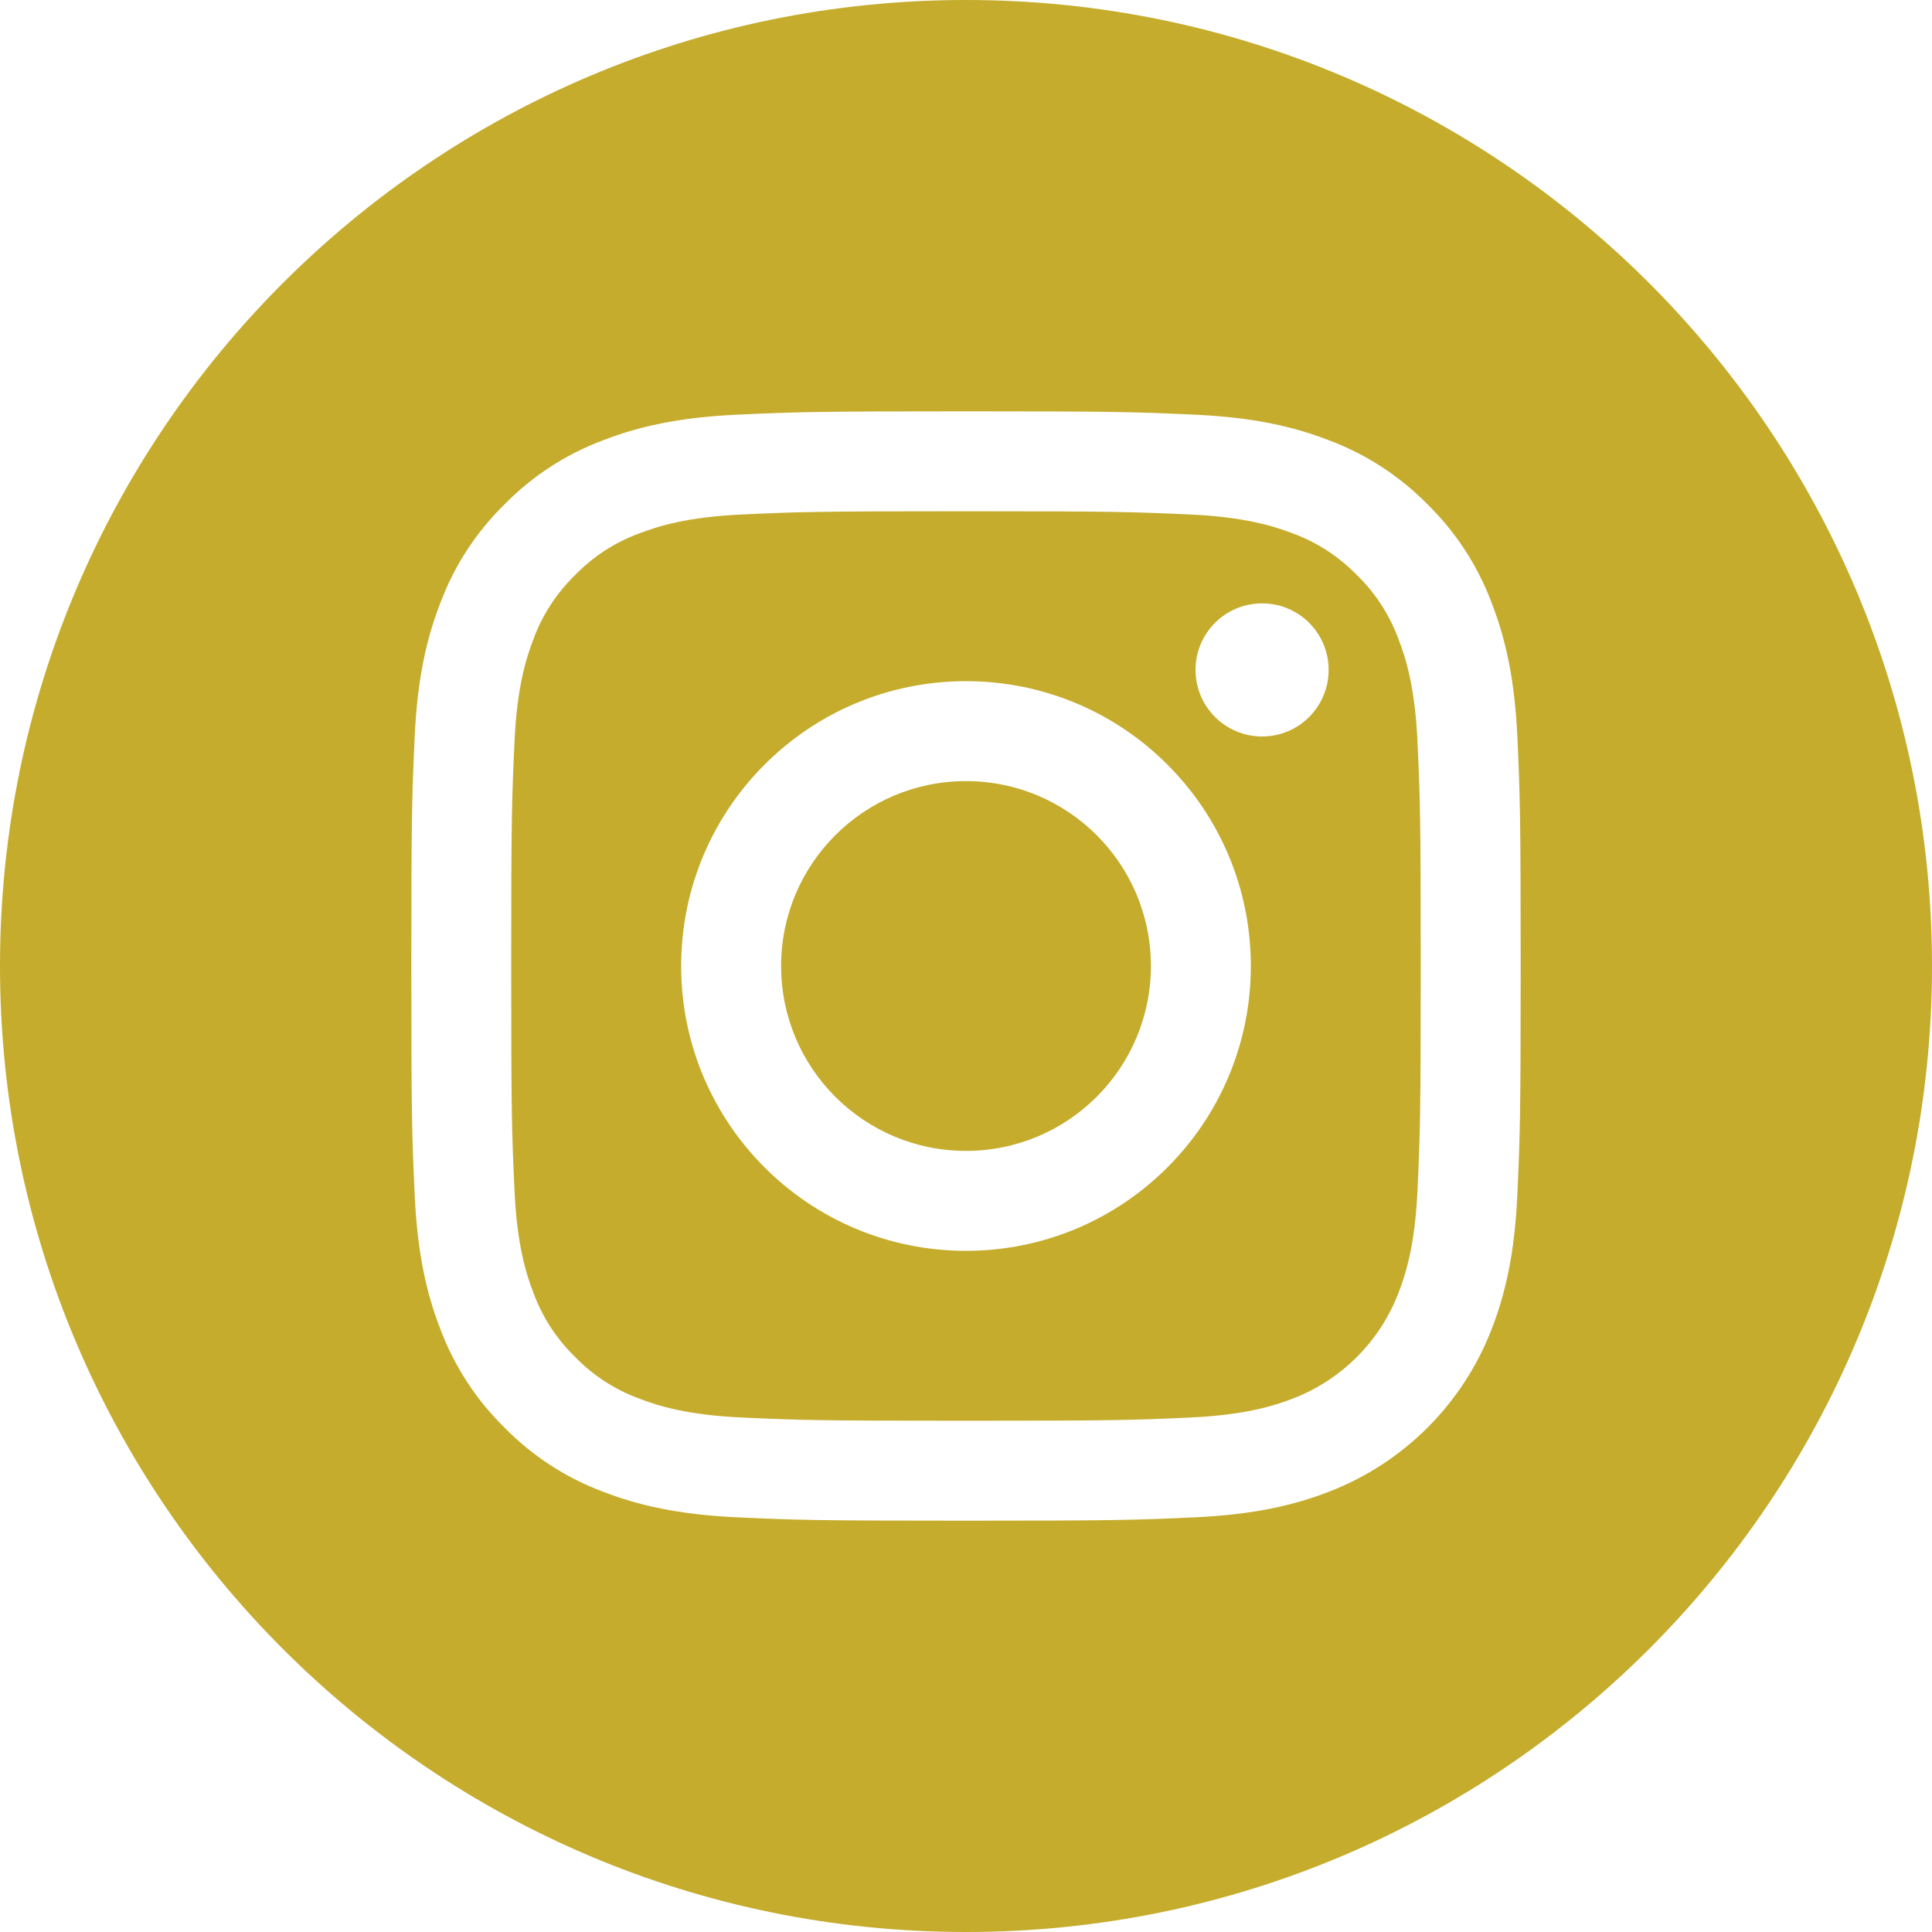
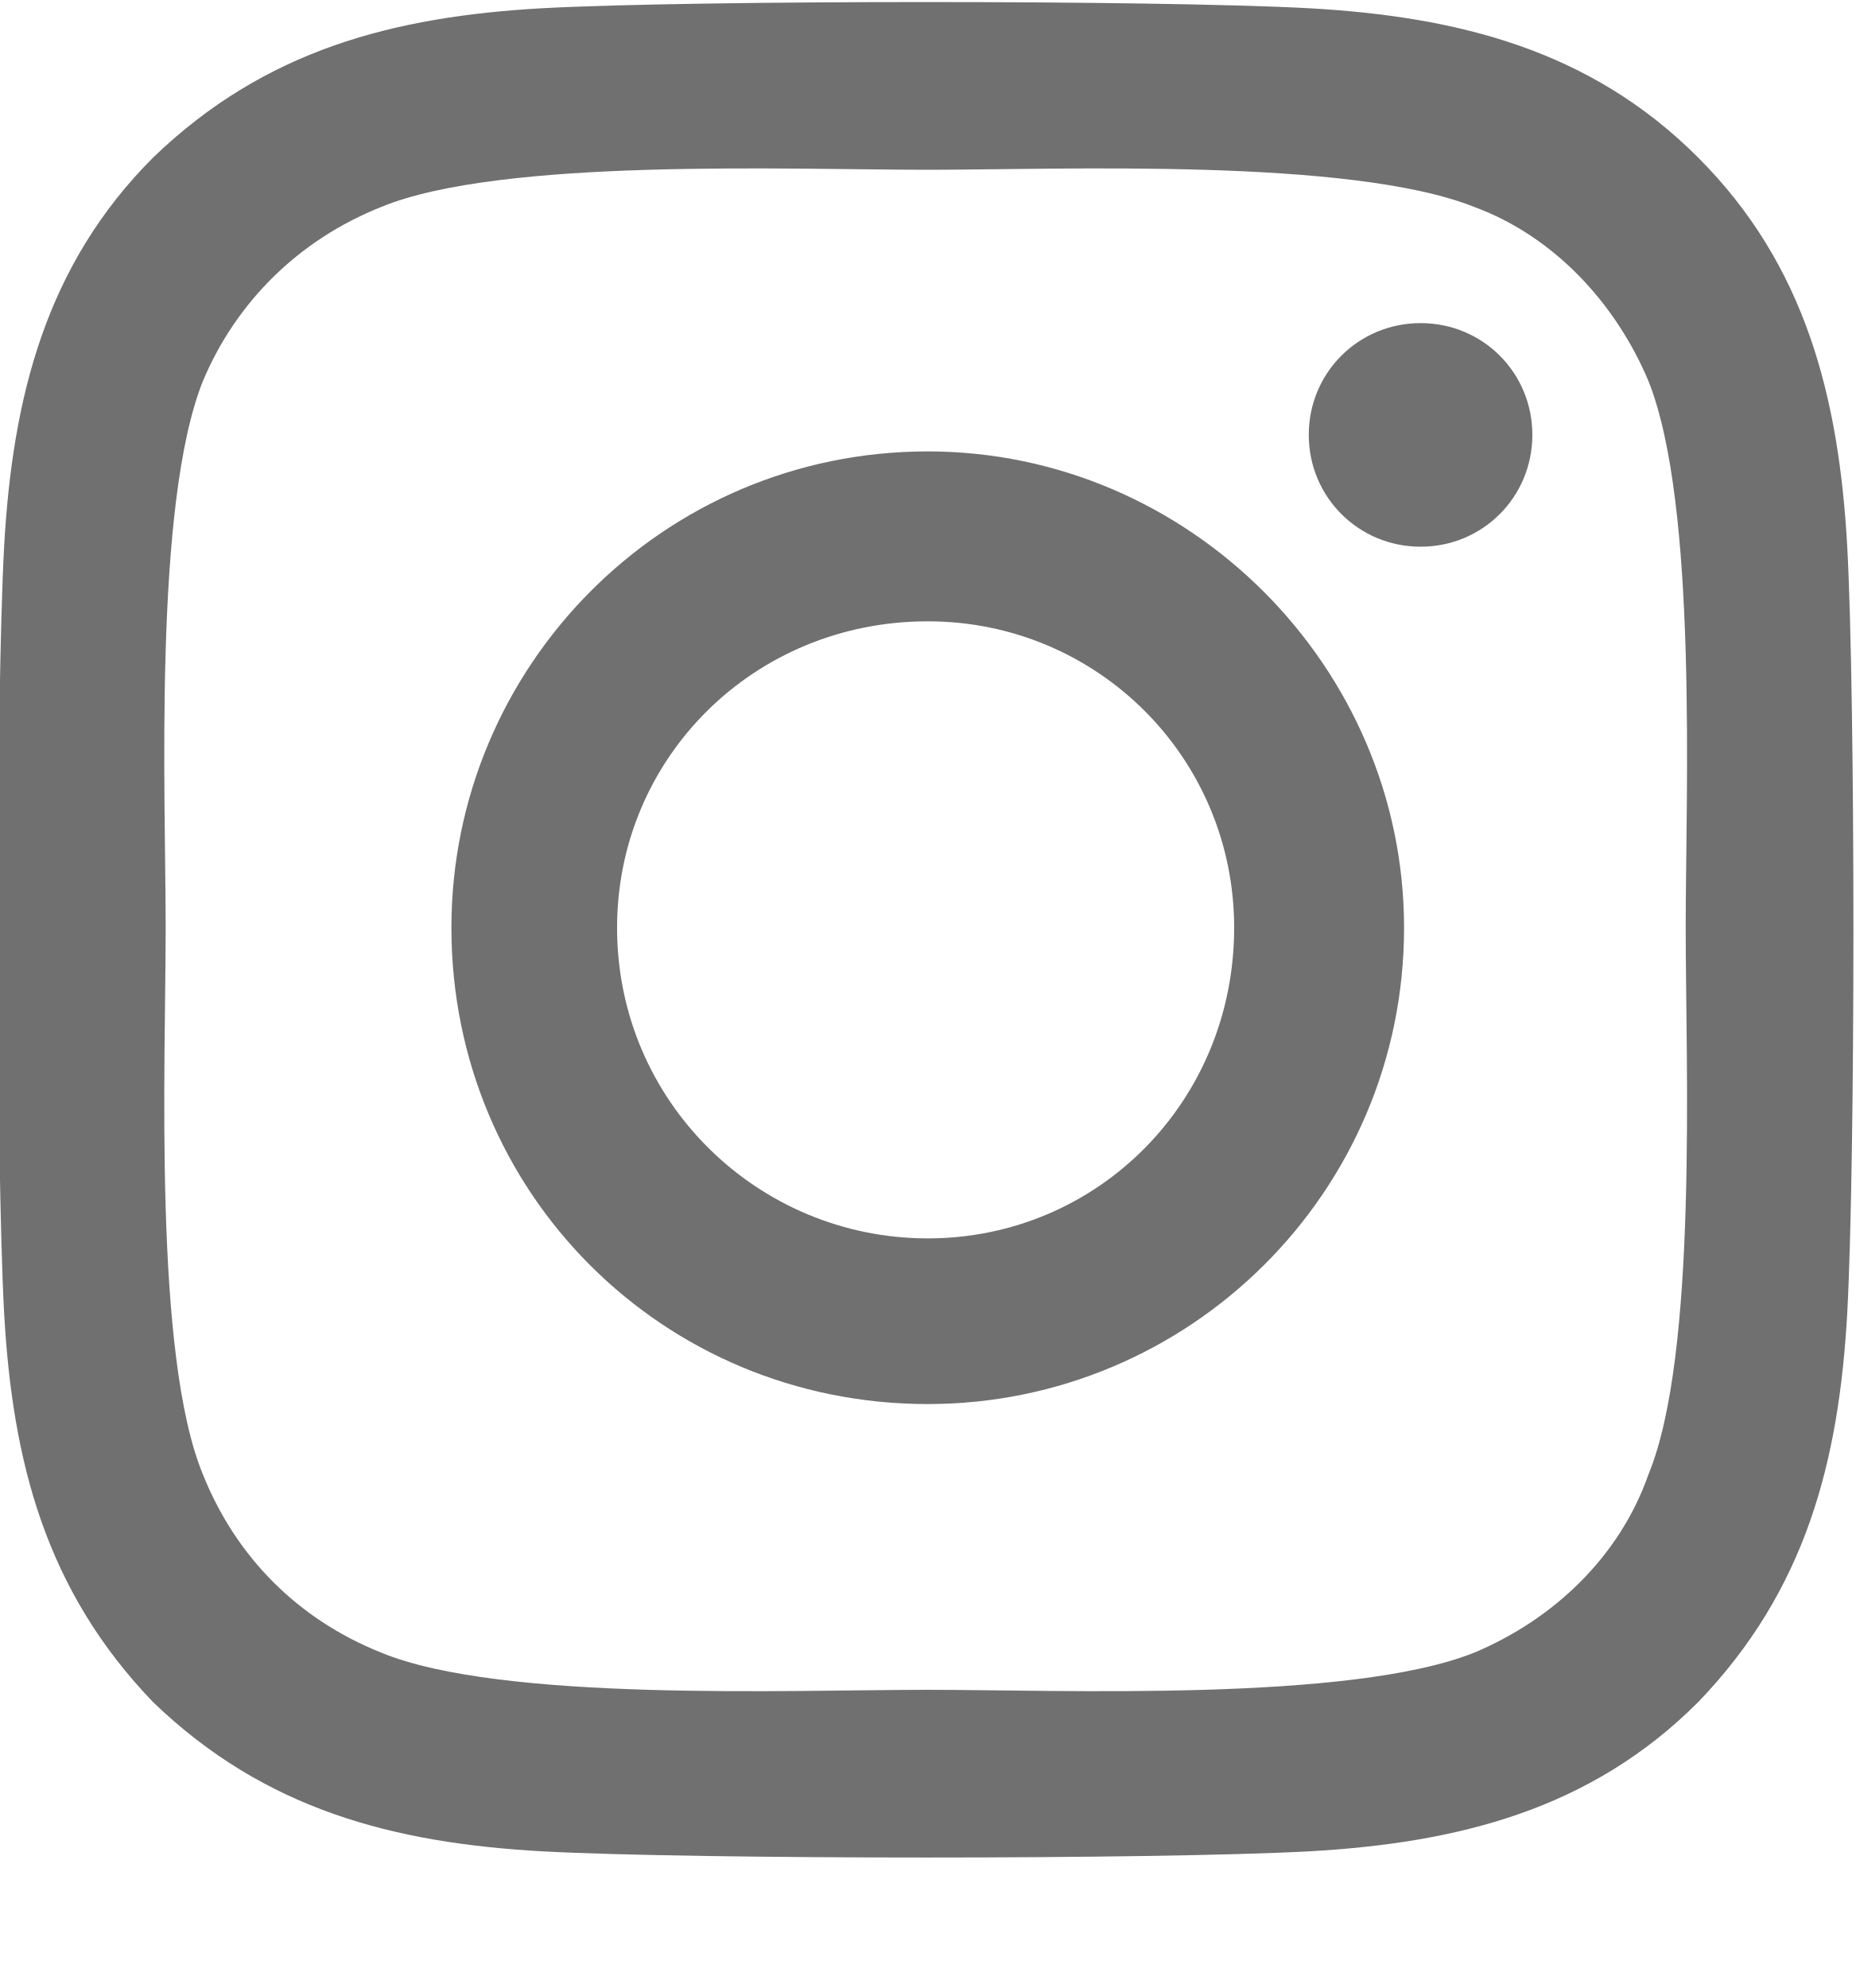
- <svg xmlns="http://www.w3.org/2000/svg" width="30" height="30" viewBox="0 0 30 30" fill="none">
-   <path d="M17.871 15C17.871 16.586 16.586 17.871 15 17.871C13.414 17.871 12.129 16.586 12.129 15C12.129 13.414 13.414 12.129 15 12.129C16.586 12.129 17.871 13.414 17.871 15Z" fill="#C5AC2D" />
-   <path d="M21.714 9.92C21.576 9.546 21.356 9.208 21.07 8.93C20.792 8.644 20.454 8.423 20.08 8.285C19.776 8.168 19.32 8.027 18.48 7.989C17.572 7.948 17.3 7.939 15 7.939C12.7 7.939 12.428 7.947 11.519 7.989C10.68 8.027 10.223 8.168 9.92 8.285C9.546 8.423 9.207 8.644 8.93 8.93C8.644 9.208 8.423 9.546 8.285 9.92C8.167 10.224 8.027 10.68 7.989 11.52C7.947 12.428 7.938 12.7 7.938 15C7.938 17.3 7.947 17.572 7.989 18.481C8.027 19.321 8.167 19.776 8.285 20.08C8.423 20.454 8.643 20.793 8.93 21.07C9.207 21.357 9.546 21.577 9.92 21.715C10.223 21.833 10.68 21.973 11.519 22.011C12.428 22.053 12.7 22.061 15 22.061C17.3 22.061 17.572 22.053 18.48 22.011C19.32 21.973 19.776 21.833 20.08 21.715C20.831 21.425 21.425 20.831 21.714 20.08C21.832 19.776 21.973 19.321 22.011 18.481C22.052 17.572 22.061 17.3 22.061 15C22.061 12.7 22.052 12.428 22.011 11.52C21.973 10.68 21.832 10.224 21.714 9.92ZM15 19.423C12.557 19.423 10.577 17.443 10.577 15C10.577 12.557 12.557 10.577 15 10.577C17.443 10.577 19.423 12.557 19.423 15C19.423 17.443 17.443 19.423 15 19.423ZM19.598 11.436C19.027 11.436 18.564 10.973 18.564 10.402C18.564 9.831 19.027 9.369 19.598 9.369C20.169 9.369 20.631 9.831 20.631 10.402C20.631 10.973 20.169 11.436 19.598 11.436Z" fill="#C5AC2D" />
-   <path d="M15 0C6.717 0 0 6.717 0 15C0 23.283 6.717 30 15 30C23.283 30 30 23.283 30 15C30 6.717 23.283 0 15 0ZM23.561 18.551C23.52 19.468 23.374 20.094 23.161 20.642C22.713 21.799 21.799 22.713 20.642 23.161C20.094 23.374 19.468 23.519 18.551 23.561C17.633 23.603 17.339 23.613 15 23.613C12.661 23.613 12.368 23.603 11.449 23.561C10.532 23.519 9.906 23.374 9.358 23.161C8.783 22.945 8.263 22.606 7.833 22.167C7.394 21.737 7.056 21.217 6.839 20.642C6.626 20.094 6.481 19.468 6.439 18.551C6.397 17.633 6.387 17.339 6.387 15C6.387 12.661 6.397 12.367 6.439 11.449C6.48 10.532 6.626 9.906 6.839 9.358C7.055 8.783 7.394 8.263 7.833 7.833C8.263 7.394 8.783 7.055 9.358 6.839C9.906 6.626 10.532 6.481 11.449 6.439C12.367 6.397 12.661 6.387 15 6.387C17.339 6.387 17.633 6.397 18.551 6.439C19.468 6.481 20.094 6.626 20.642 6.839C21.217 7.055 21.737 7.394 22.168 7.833C22.606 8.263 22.945 8.783 23.161 9.358C23.374 9.906 23.52 10.532 23.562 11.449C23.603 12.367 23.613 12.661 23.613 15C23.613 17.339 23.603 17.633 23.561 18.551Z" fill="#C5AC2D" />
+ <svg xmlns="http://www.w3.org/2000/svg" width="14" height="15" viewBox="0 0 14 15" fill="none">
+   <path d="M7 3.406C5 3.406 3.406 5.031 3.406 7C3.406 9 5 10.594 7 10.594C8.969 10.594 10.594 9 10.594 7C10.594 5.031 8.969 3.406 7 3.406ZM7 9.344C5.719 9.344 4.656 8.312 4.656 7C4.656 5.719 5.688 4.688 7 4.688C8.281 4.688 9.312 5.719 9.312 7C9.312 8.312 8.281 9.344 7 9.344ZM11.562 3.281C11.562 2.812 11.188 2.438 10.719 2.438C10.25 2.438 9.875 2.812 9.875 3.281C9.875 3.75 10.25 4.125 10.719 4.125C11.188 4.125 11.562 3.75 11.562 3.281ZM13.938 4.125C13.875 3 13.625 2 12.812 1.188C12 0.375 11 0.125 9.875 0.062C8.719 0 5.25 0 4.094 0.062C2.969 0.125 2 0.375 1.156 1.188C0.344 2 0.094 3 0.031 4.125C-0.031 5.281 -0.031 8.75 0.031 9.906C0.094 11.031 0.344 12 1.156 12.844C2 13.656 2.969 13.906 4.094 13.969C5.25 14.031 8.719 14.031 9.875 13.969C11 13.906 12 13.656 12.812 12.844C13.625 12 13.875 11.031 13.938 9.906C14 8.75 14 5.281 13.938 4.125ZM12.438 11.125C12.219 11.75 11.719 12.219 11.125 12.469C10.188 12.844 8 12.75 7 12.75C5.969 12.75 3.781 12.844 2.875 12.469C2.25 12.219 1.781 11.75 1.531 11.125C1.156 10.219 1.25 8.031 1.25 7C1.25 6 1.156 3.812 1.531 2.875C1.781 2.281 2.25 1.812 2.875 1.562C3.781 1.188 5.969 1.281 7 1.281C8 1.281 10.188 1.188 11.125 1.562C11.719 1.781 12.188 2.281 12.438 2.875C12.812 3.812 12.719 6 12.719 7C12.719 8.031 12.812 10.219 12.438 11.125Z" fill="#707070" />
</svg>
